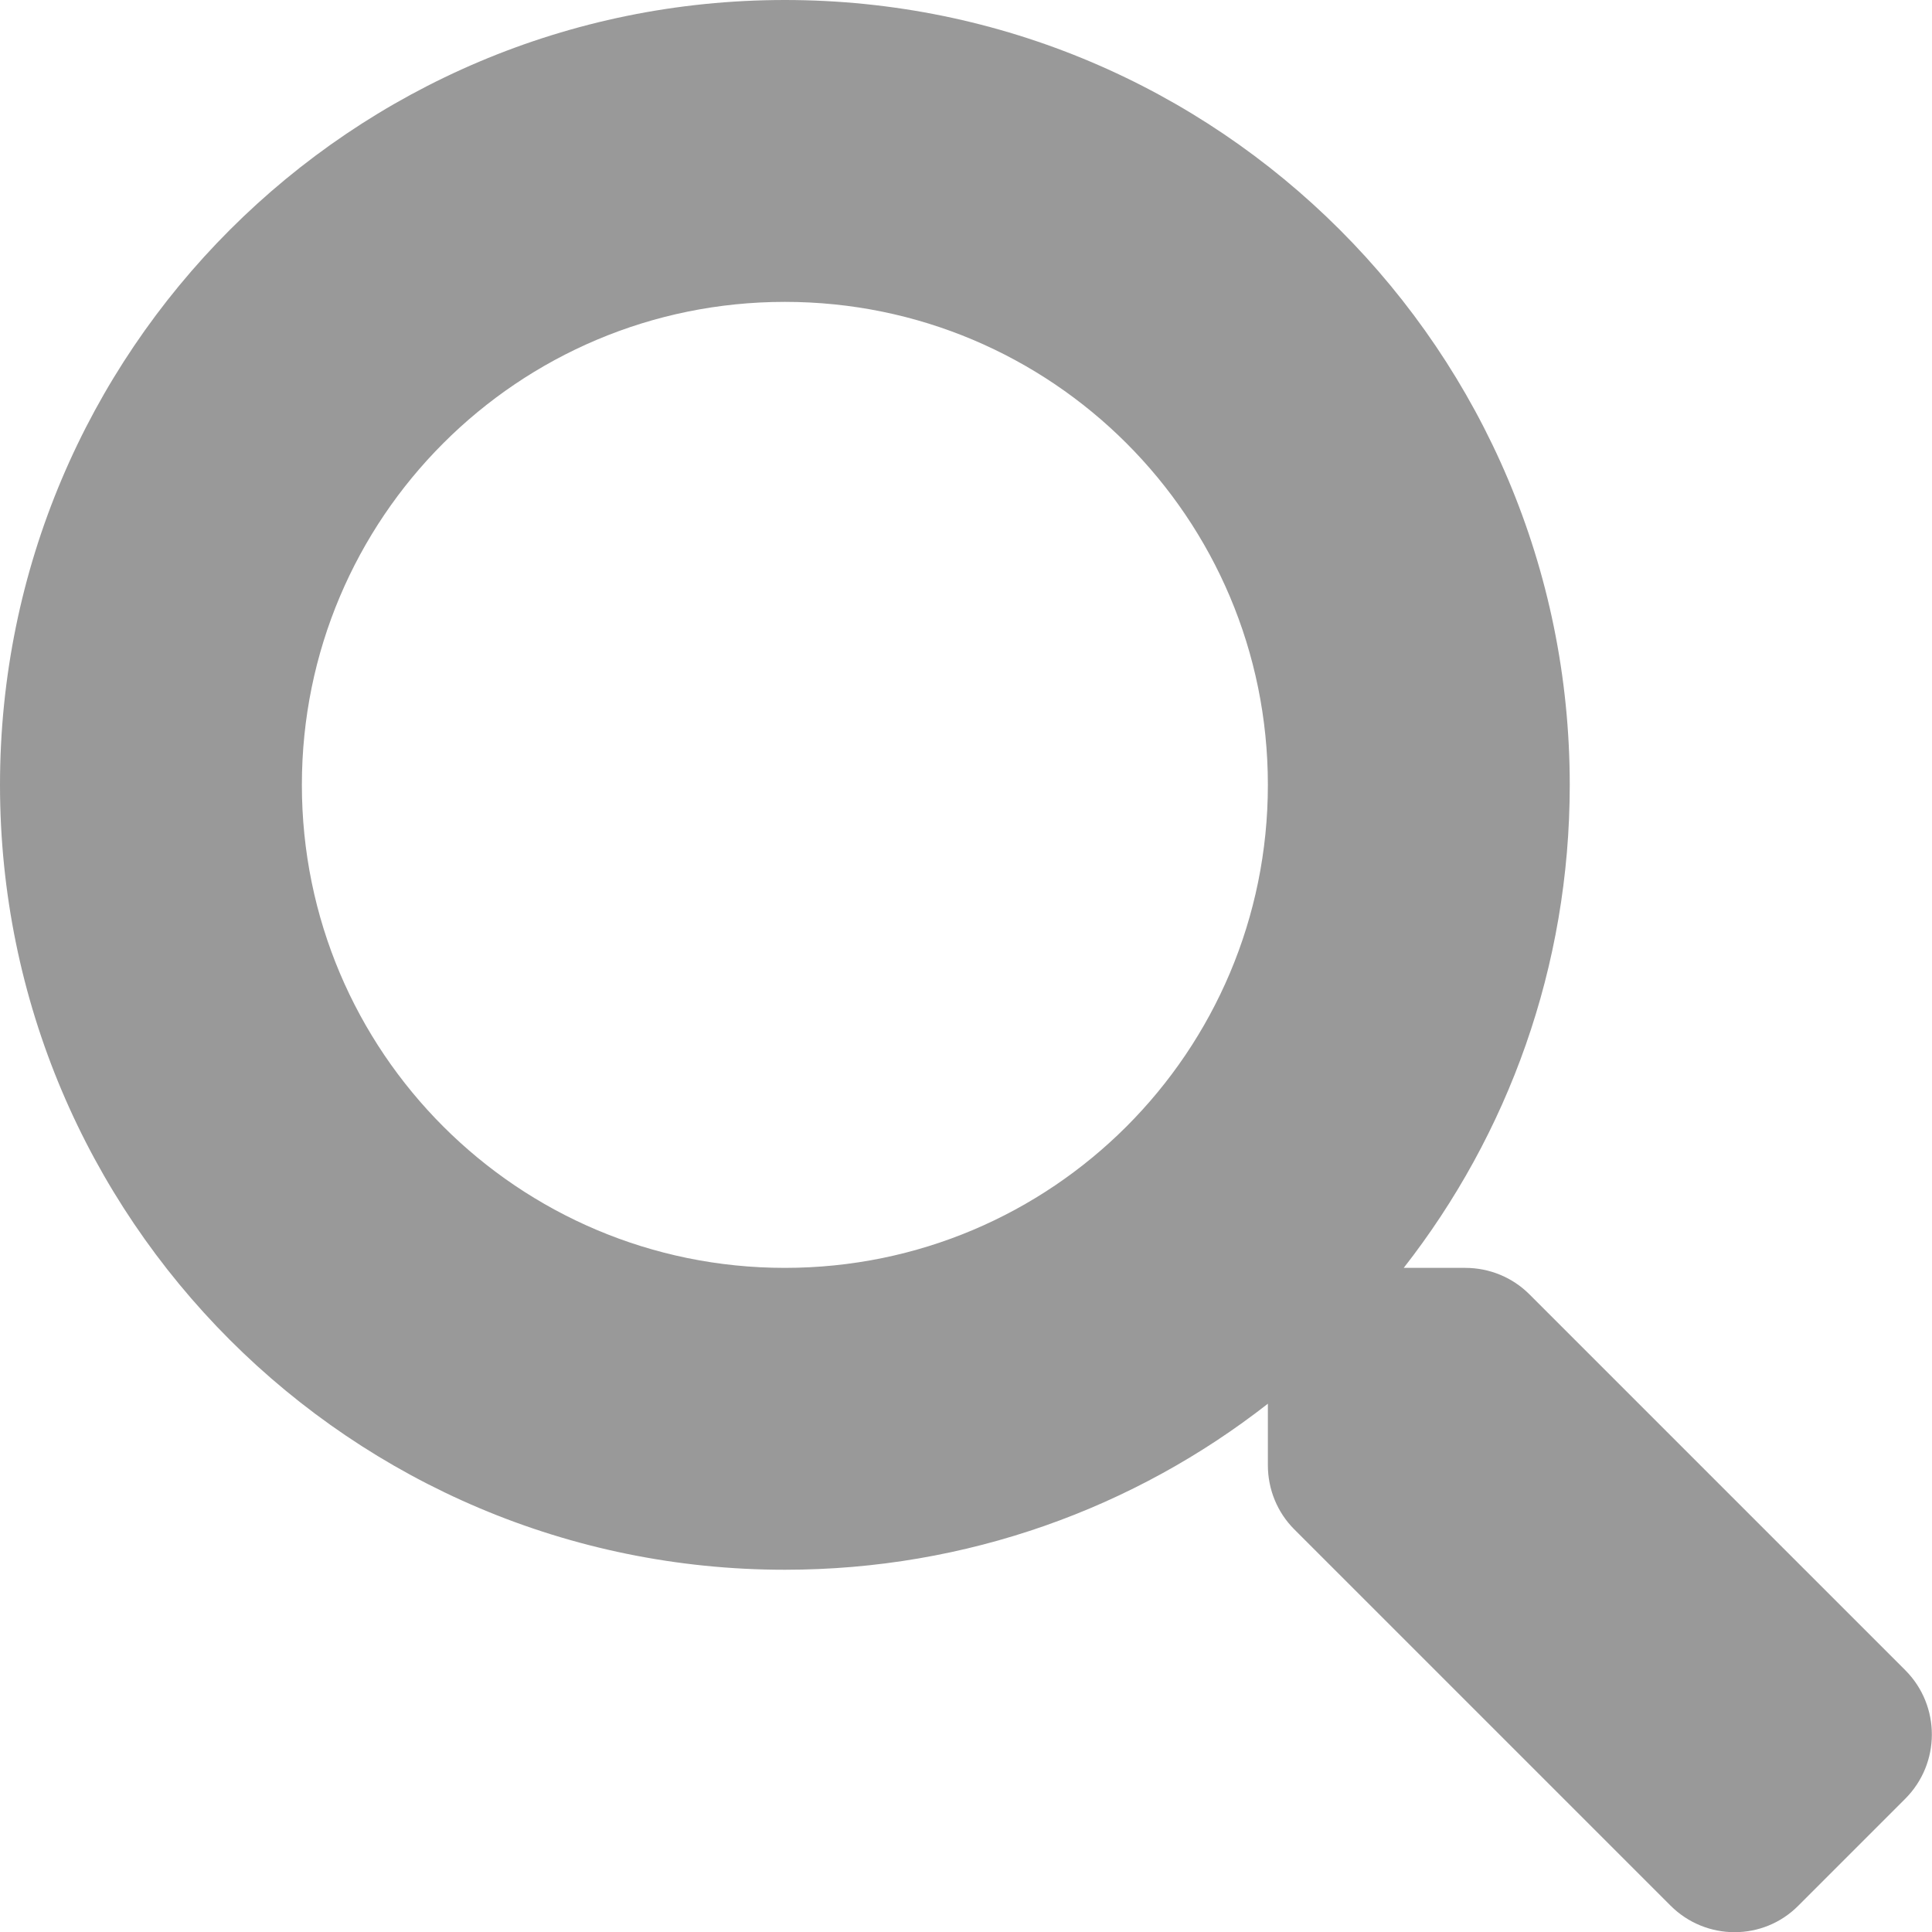
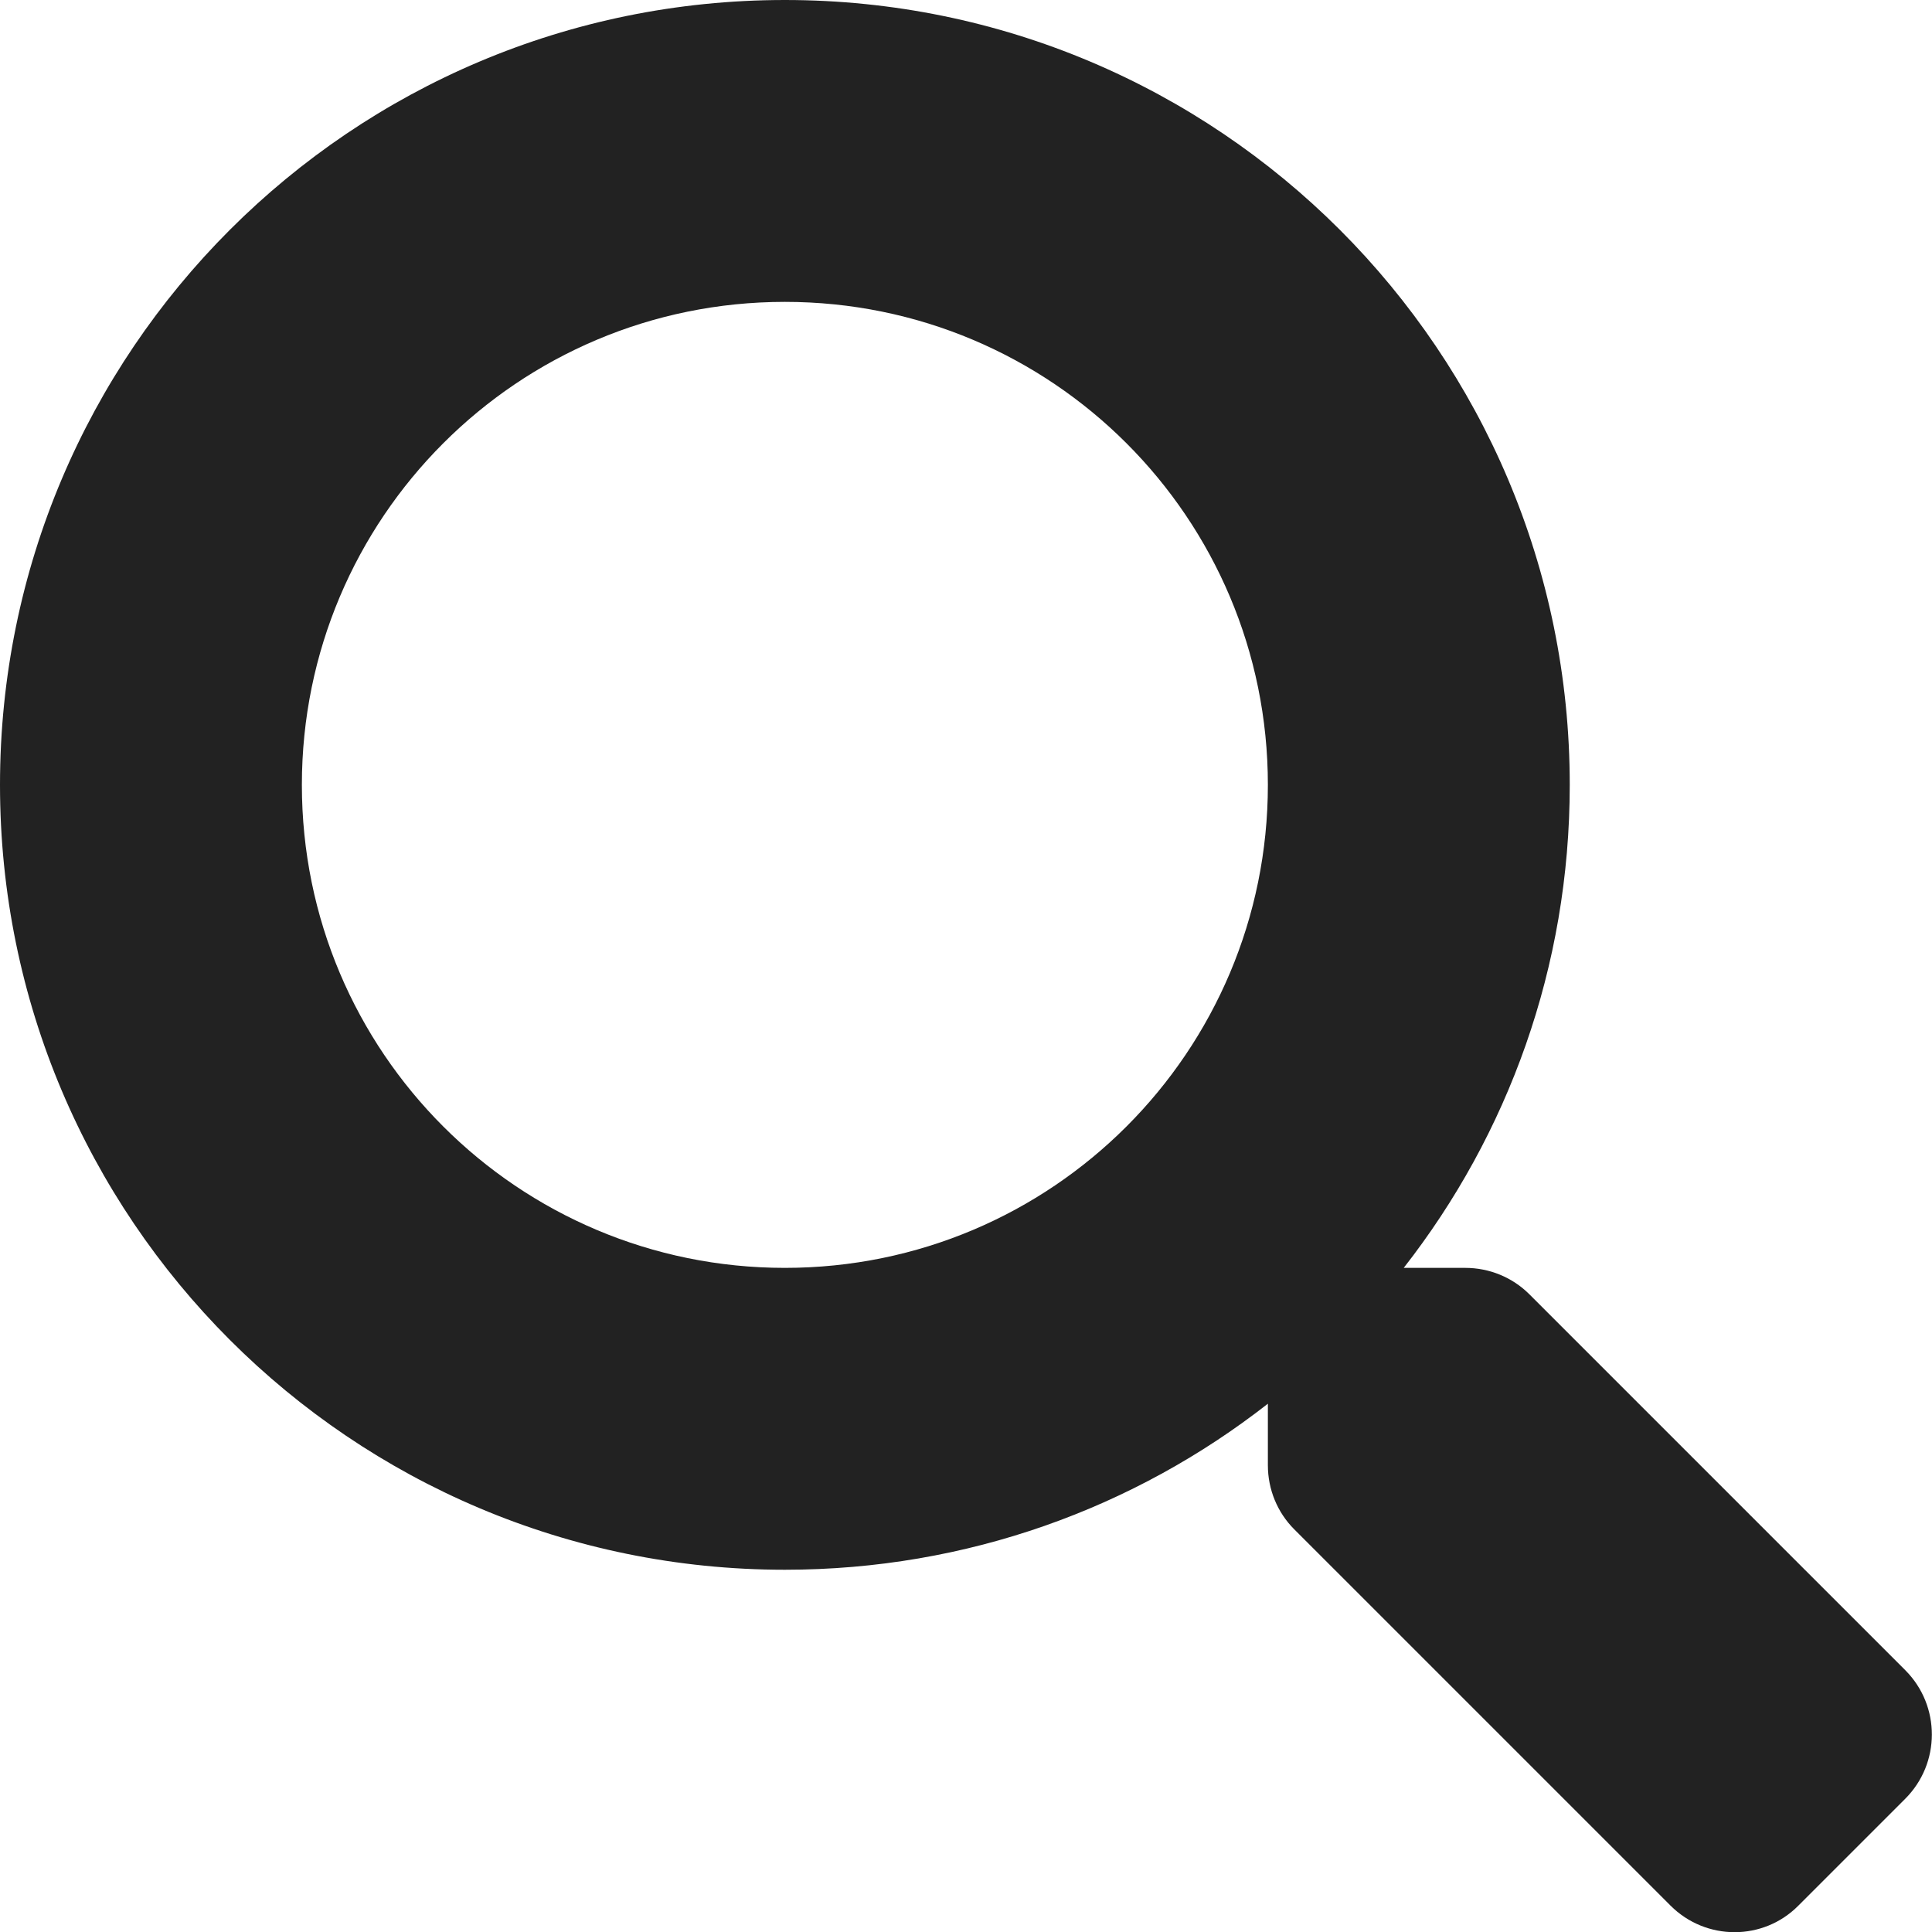
<svg xmlns="http://www.w3.org/2000/svg" aria-hidden="true" focusable="false" data-prefix="fas" data-icon="search" class="svg-inline--fa fa-search fa-w-16" role="img" viewBox="0 0 512 512">
-   <path fill="#999" d="M505 442.7L405.3 343c-4.5-4.5-10.6-7-17-7H372c27.6-35.3 44-79.7 44-128C416 93.1 322.9 0 208 0S0 93.1 0 208s93.1 208 208 208c48.3 0 92.7-16.4 128-44v16.3c0 6.4 2.5 12.5 7 17l99.7 99.7c9.4 9.4 24.6 9.4 33.9 0l28.3-28.3c9.4-9.4 9.4-24.6.1-34zM208 336c-70.7 0-128-57.2-128-128 0-70.7 57.2-128 128-128 70.7 0 128 57.2 128 128 0 70.7-57.2 128-128 128z" />
+   <path fill="#222222" d="M505 442.7L405.3 343c-4.5-4.5-10.6-7-17-7H372c27.6-35.3 44-79.7 44-128C416 93.1 322.9 0 208 0S0 93.1 0 208s93.1 208 208 208c48.3 0 92.7-16.4 128-44v16.3c0 6.4 2.5 12.5 7 17l99.7 99.7c9.4 9.4 24.6 9.4 33.9 0l28.3-28.3c9.4-9.4 9.4-24.6.1-34zM208 336c-70.7 0-128-57.2-128-128 0-70.7 57.2-128 128-128 70.7 0 128 57.2 128 128 0 70.7-57.2 128-128 128z" />
</svg>
